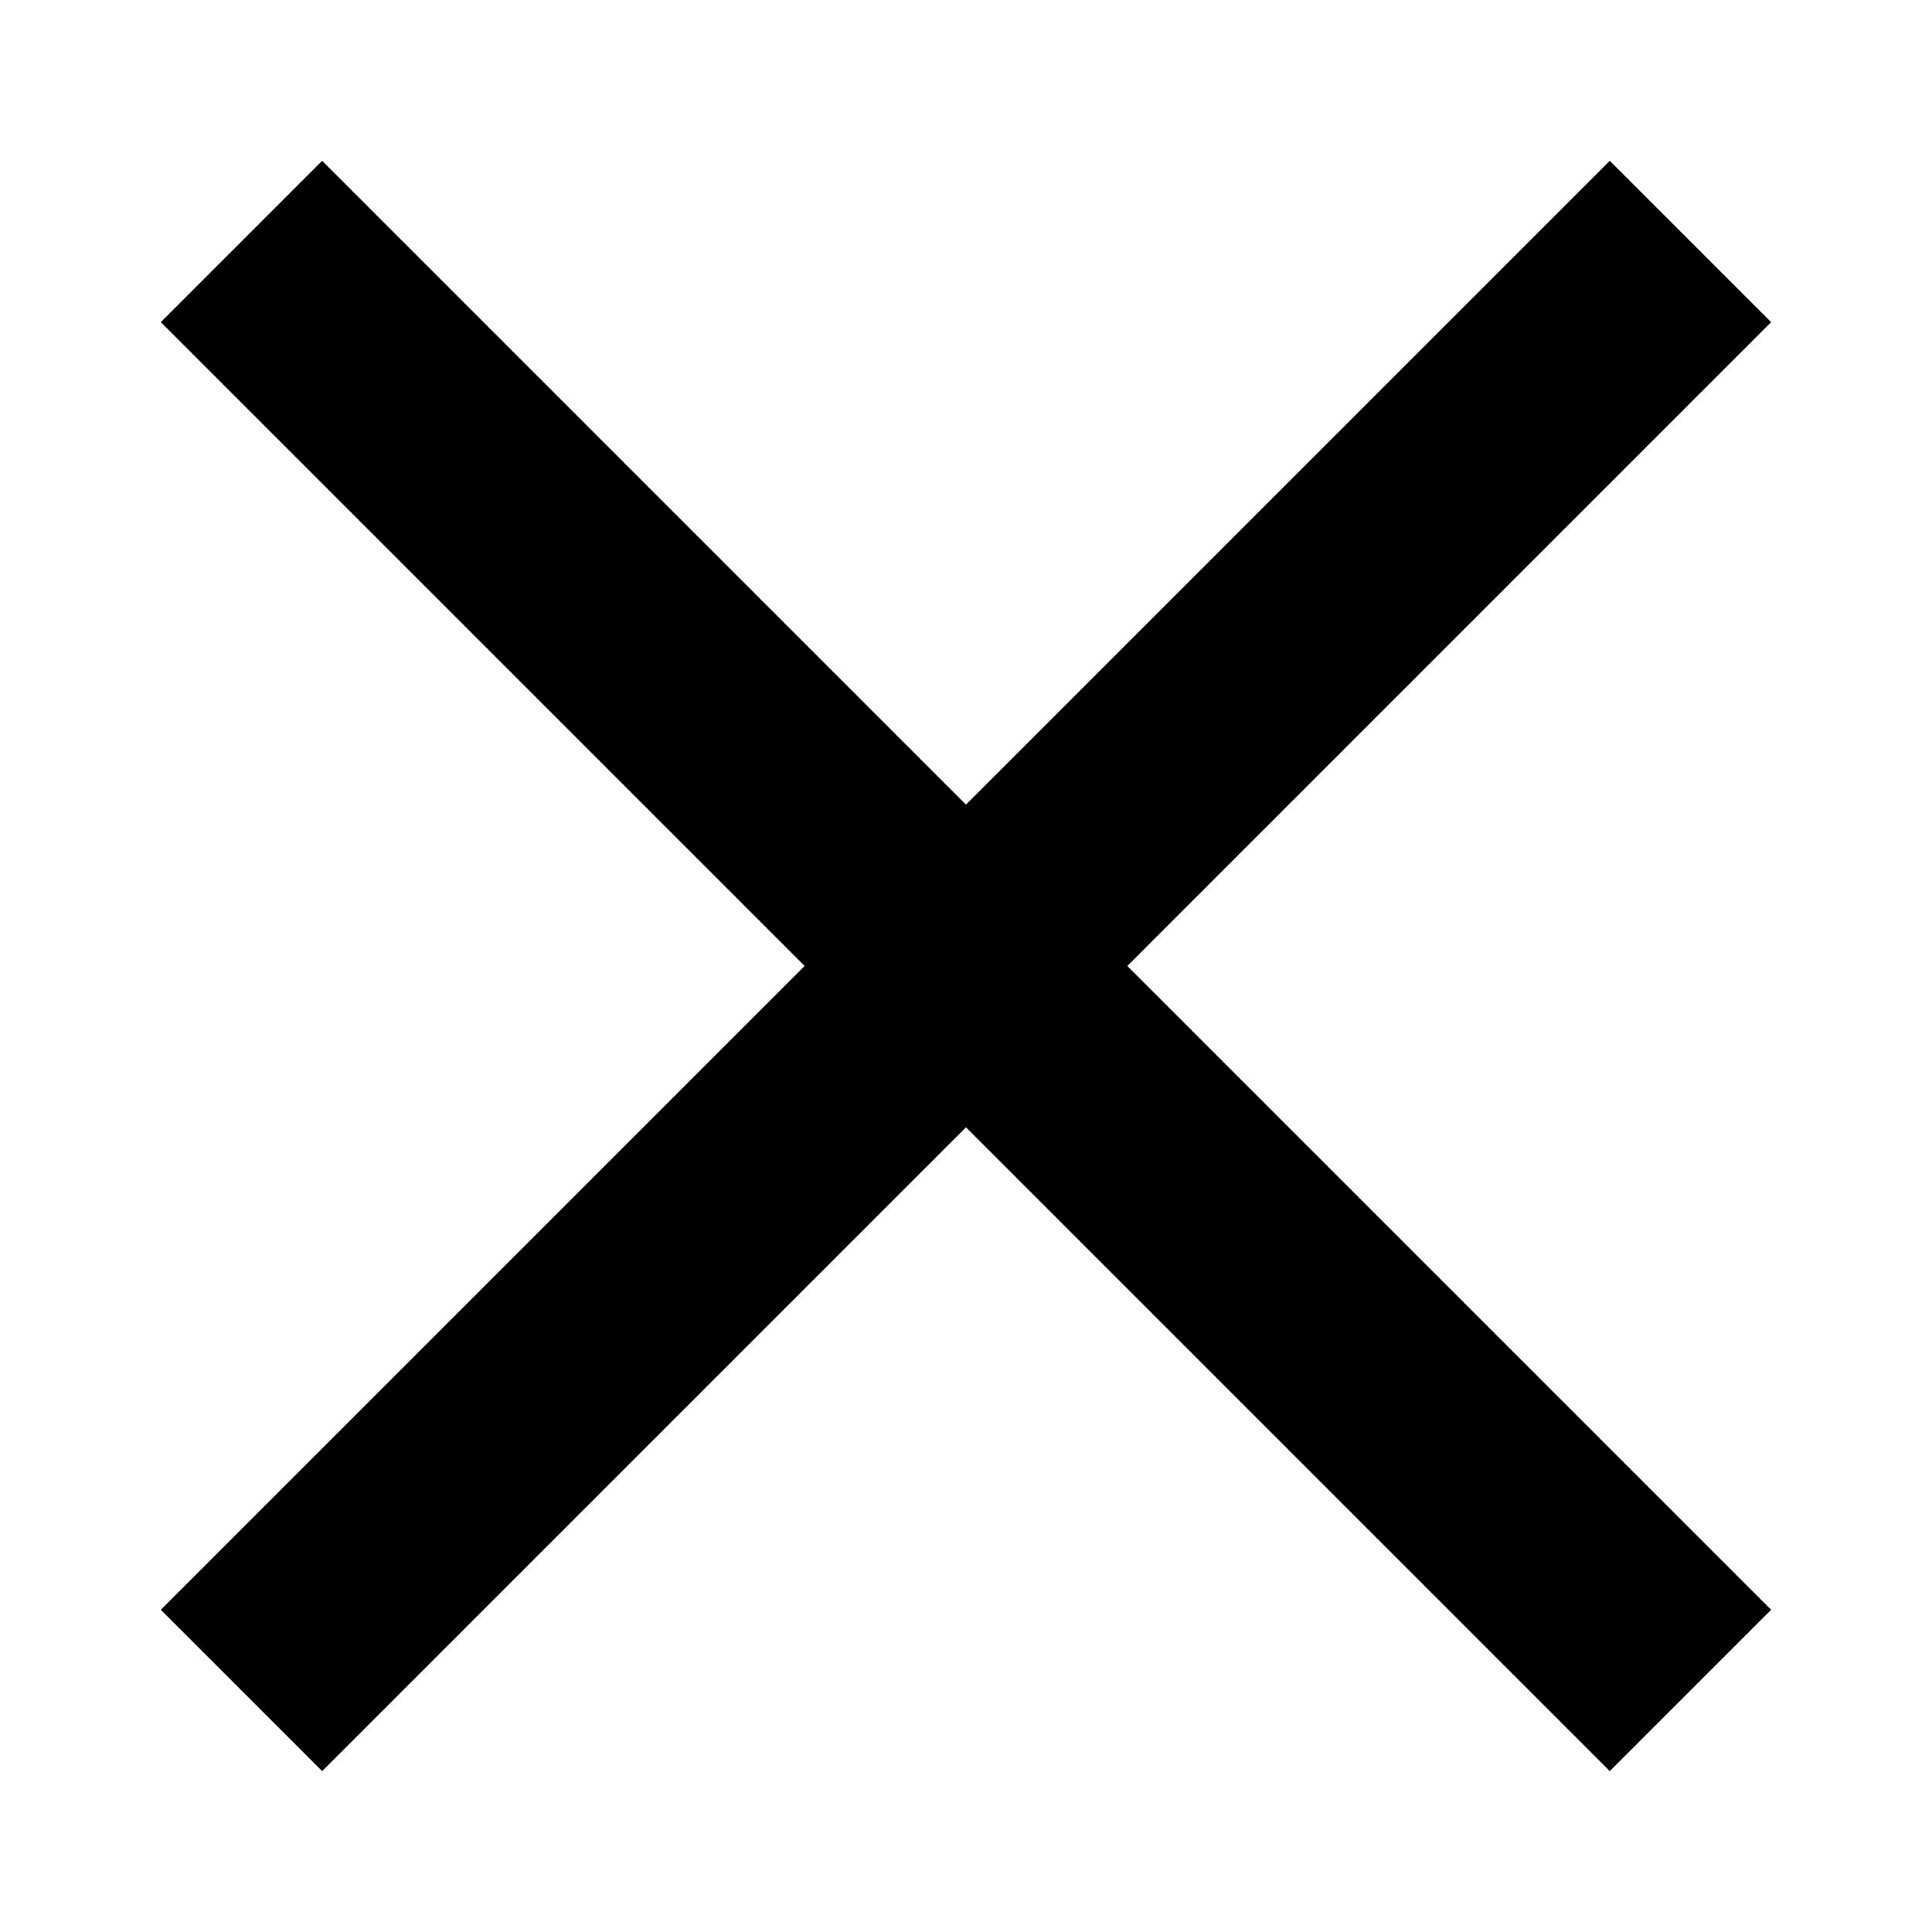
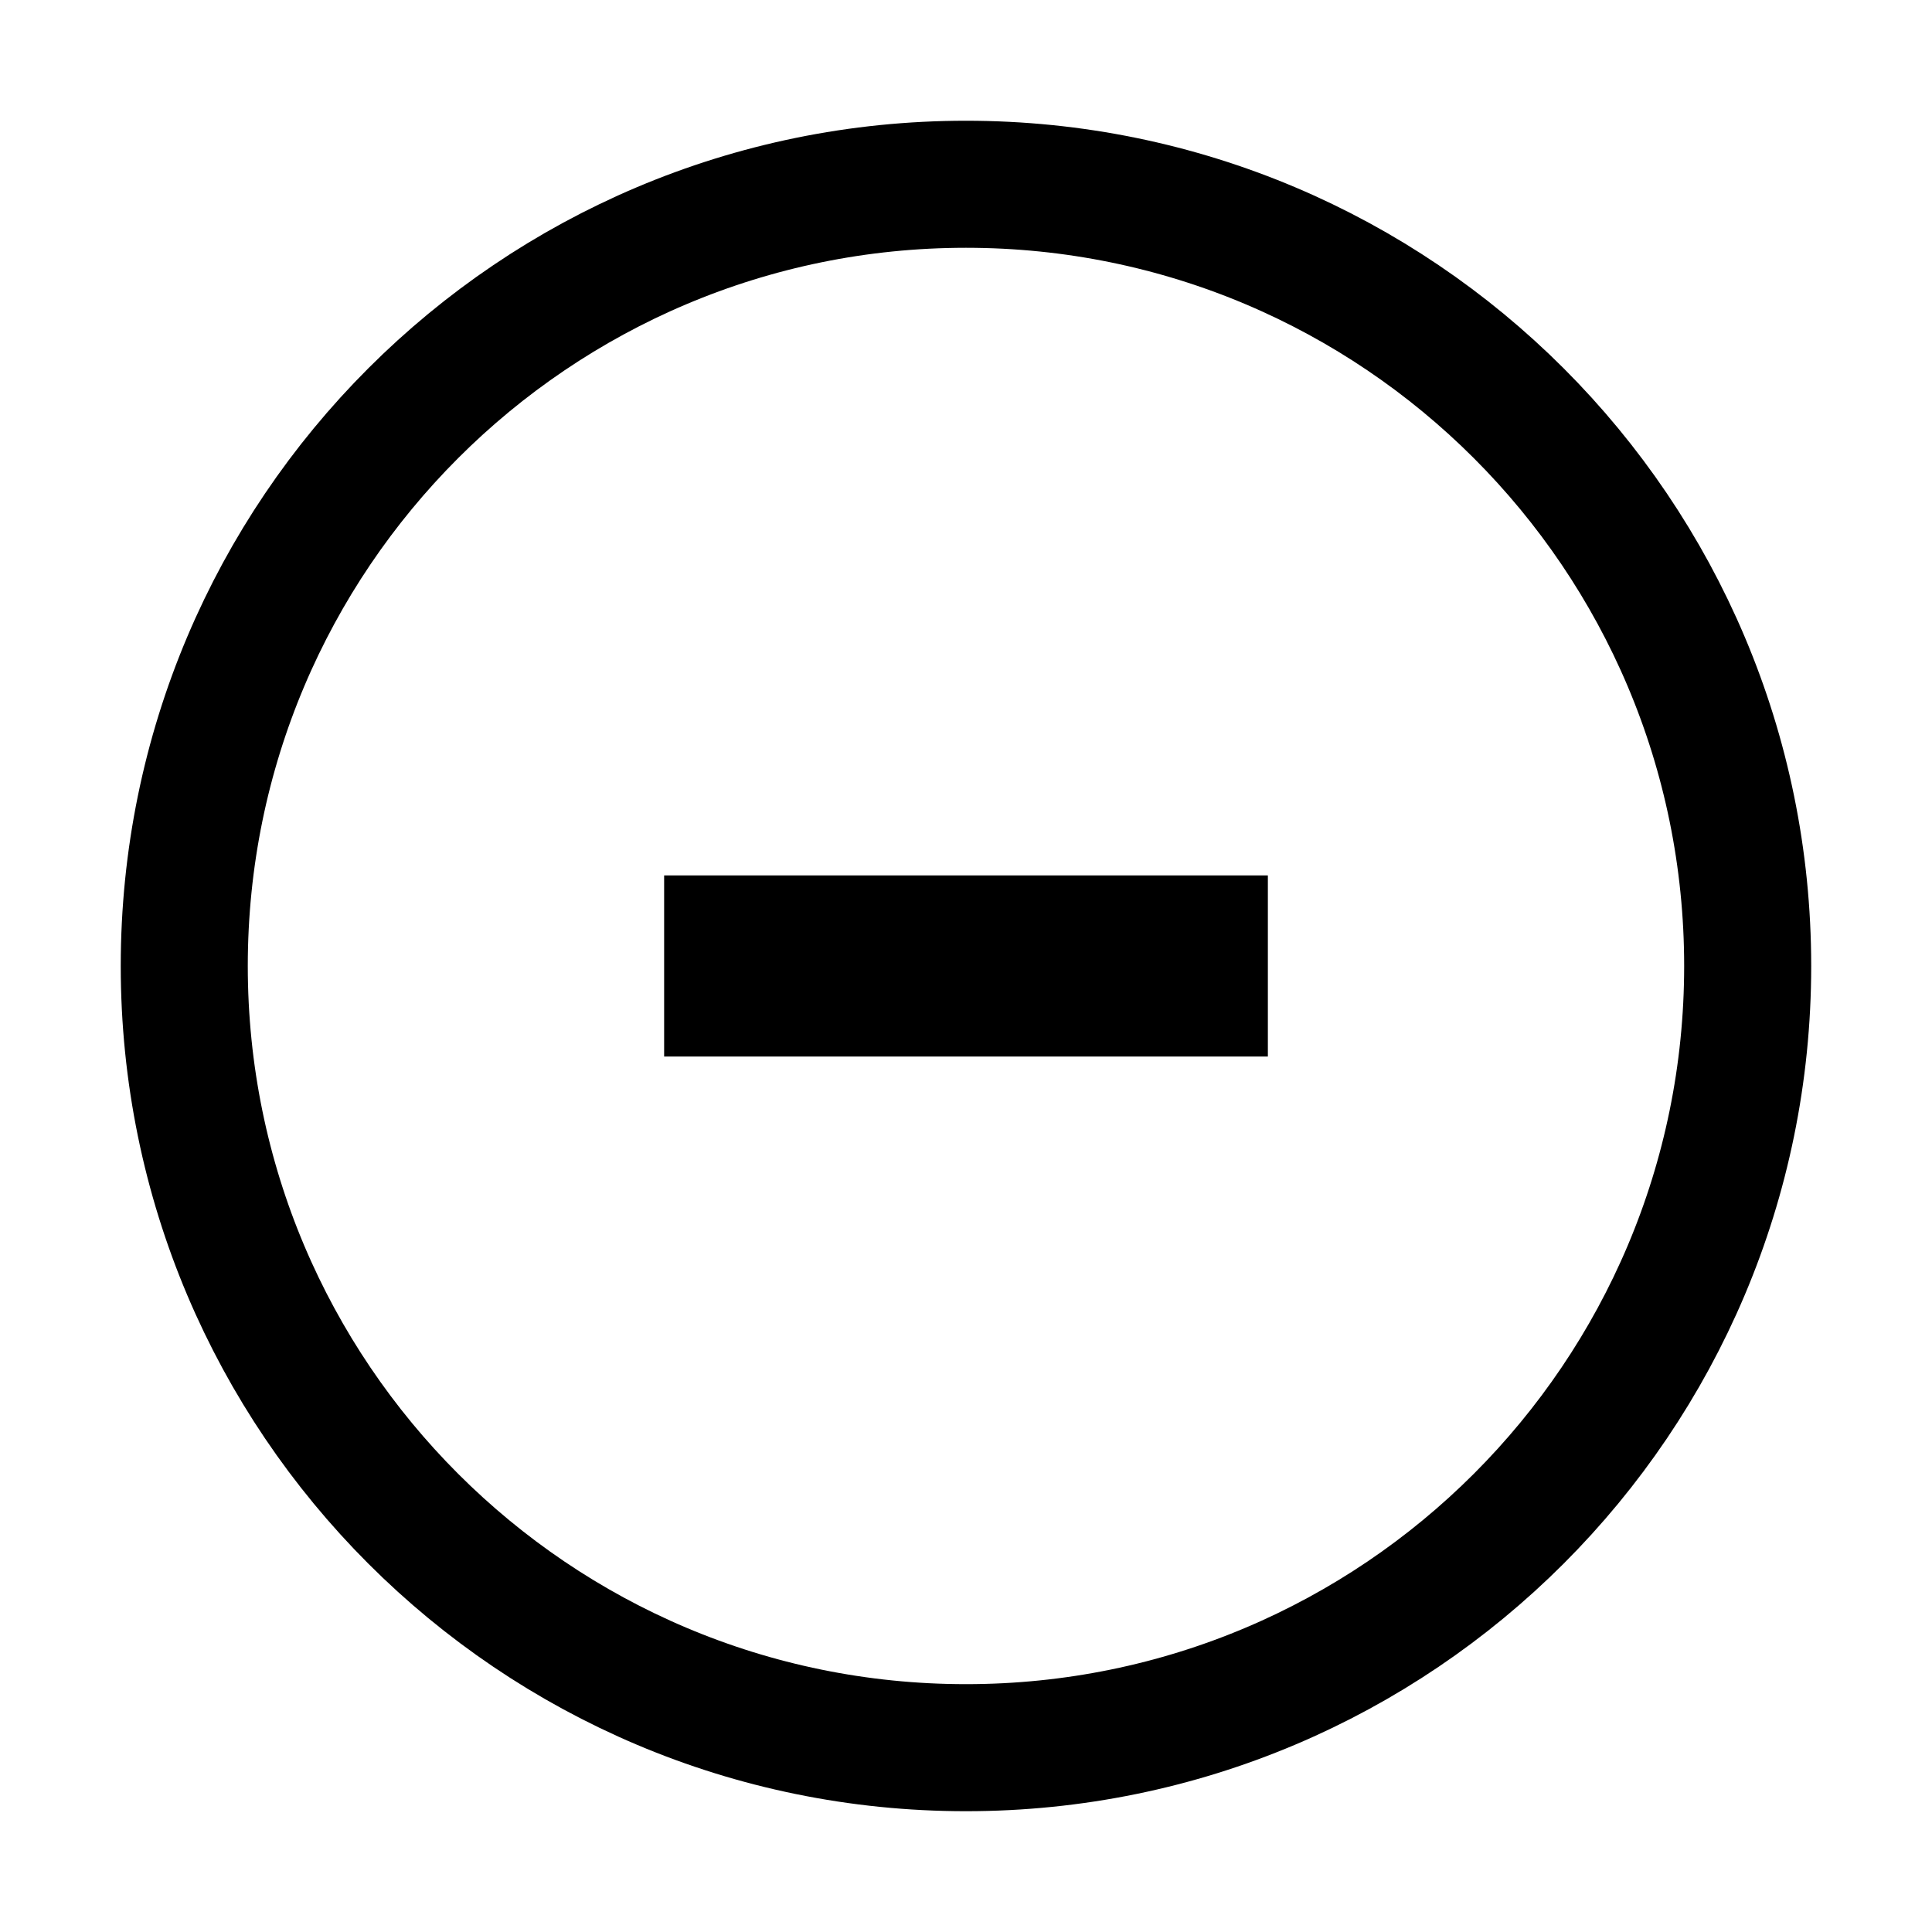
<svg xmlns="http://www.w3.org/2000/svg" width="128" height="128" version="1.1" viewBox="0 0 33.867 33.867">
-   <g fill="none" stroke="#000" stroke-width="4">
-     <path d="m4.233 4.233 25.4 25.4" />
-     <path d="m29.633 4.233-25.4 25.4" />
+   <g fill="none" stroke="#000">
+     <ellipse cx="16.933" cy="16.933" rx="13.703" ry="13.703" stop-color="#000000" stroke-linecap="round" stroke-linejoin="round" stroke-width="2.227" />
+     <path d="m11.642 16.933h10.583" stroke-width="3.175" />
  </g>
</svg>
